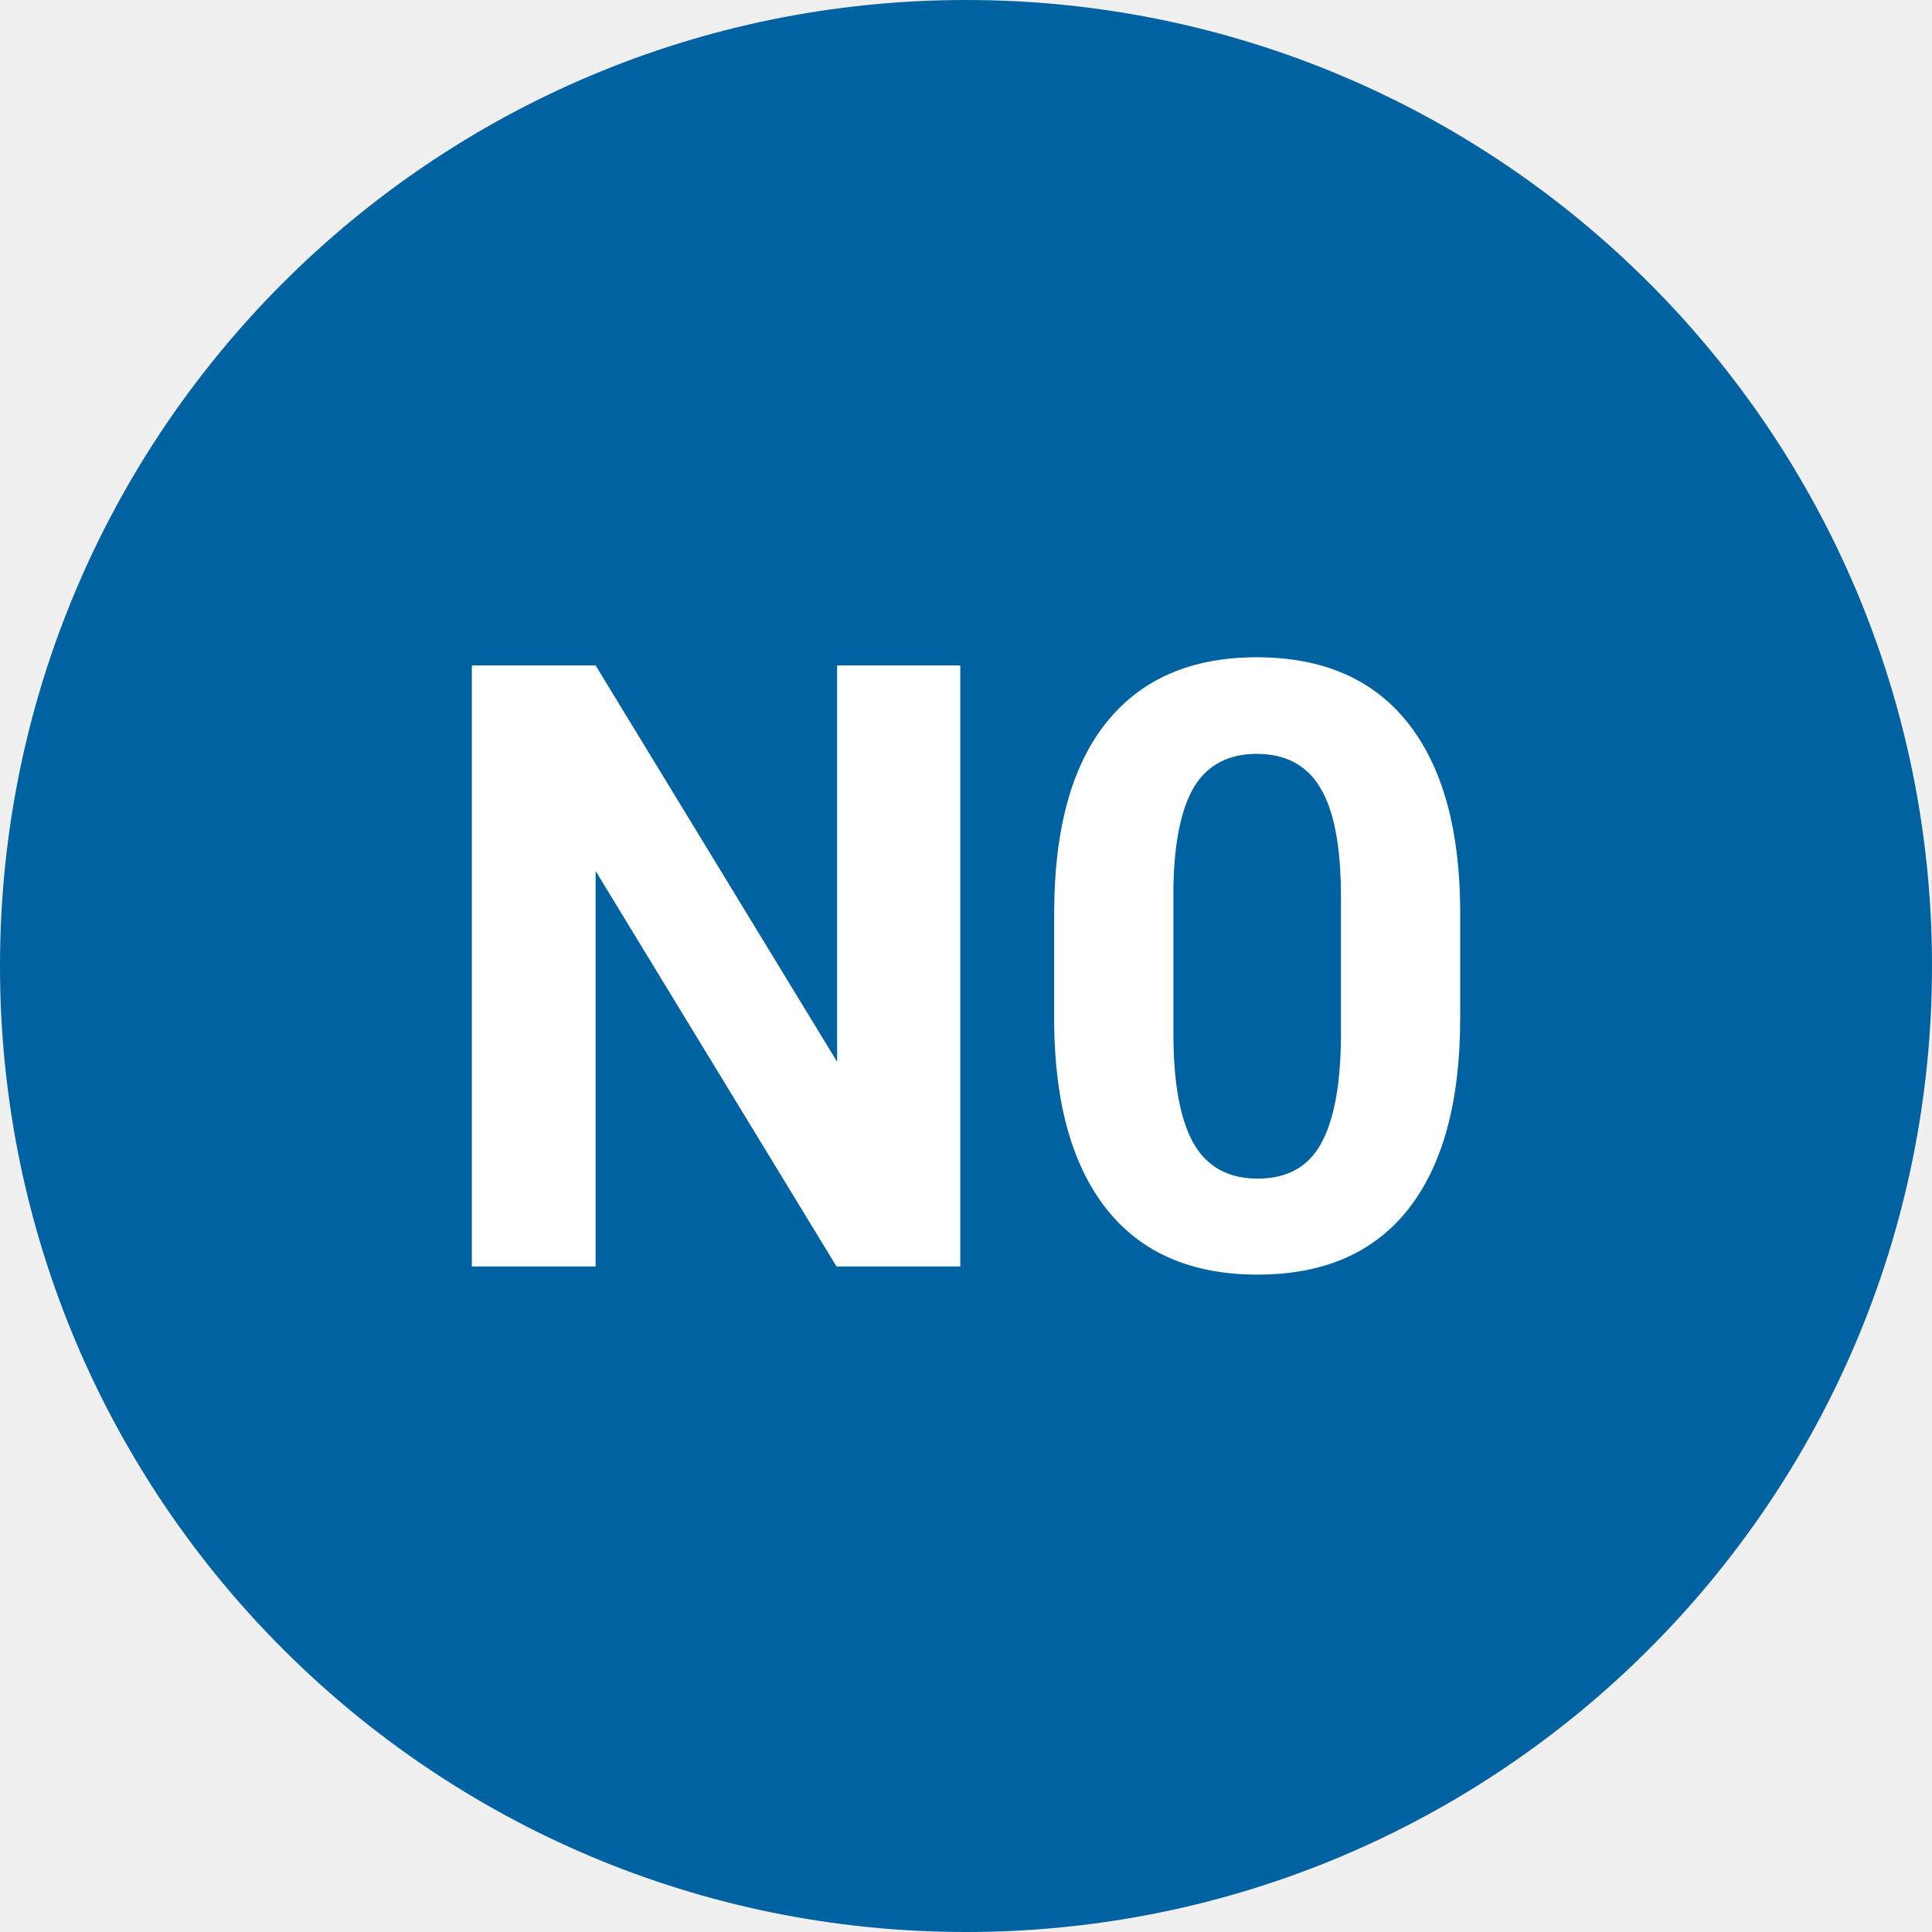
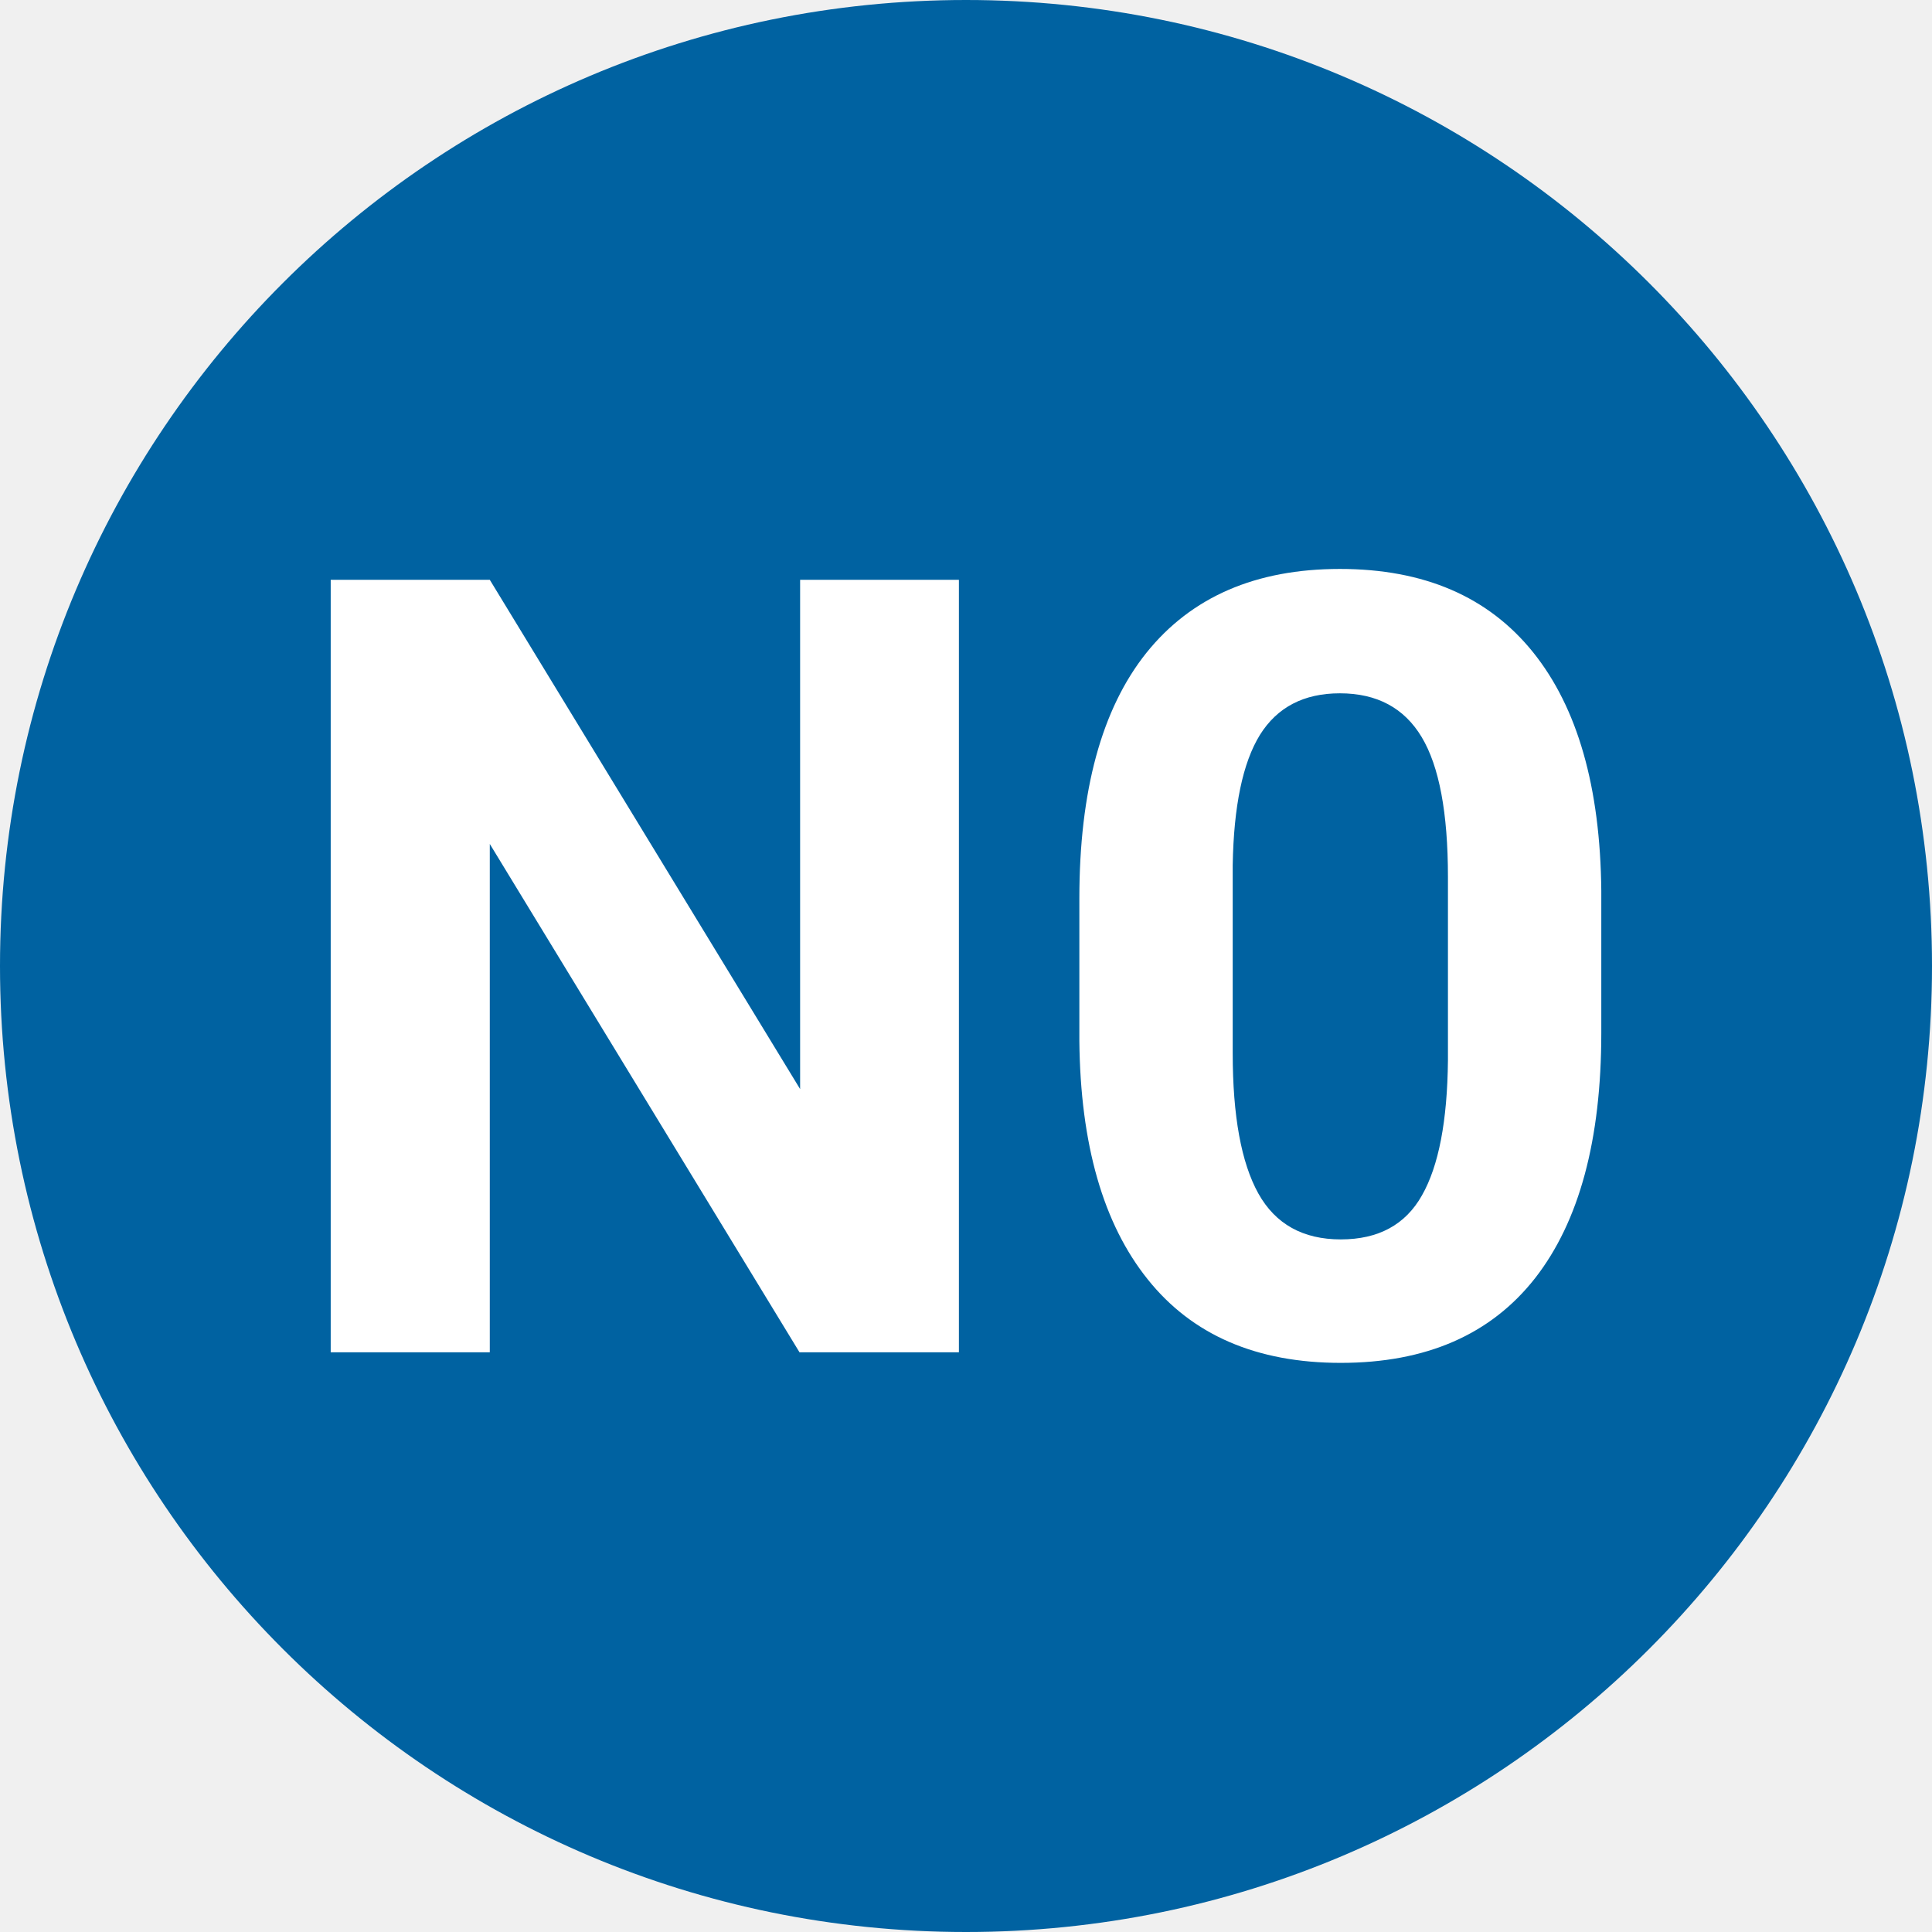
- <svg xmlns="http://www.w3.org/2000/svg" width="64" height="64">
+ <svg xmlns="http://www.w3.org/2000/svg" width="64" height="64" viewBox="0 0 64 64">
  <circle cx="32" cy="32" r="32" fill="#0062A1" />
-   <g transform="translate(13.85059 41.95312)">
-     <path d="M17.96-19.91L17.96 0L13.86 0L5.88-13.10L5.88 0L1.78 0L1.78-19.91L5.88-19.91L13.88-6.78L13.88-19.91L17.96-19.91ZM34.52-11.89L34.52-8.23Q34.52-4.10 32.81-1.91Q31.10 0.27 27.81 0.27L27.81 0.27Q24.55 0.27 22.83-1.87Q21.11-4.02 21.07-8.03L21.07-8.03L21.07-11.69Q21.07-15.86 22.80-18.02Q24.53-20.18 27.78-20.18Q31.04-20.18 32.76-18.04Q34.48-15.90 34.52-11.89L34.52-11.89ZM30.57-7.52L30.57-12.25Q30.57-14.72 29.89-15.85Q29.22-16.98 27.78-16.98L27.78-16.98Q26.39-16.98 25.72-15.91Q25.06-14.83 25.02-12.55L25.02-12.55L25.02-7.71Q25.02-5.28 25.68-4.09Q26.35-2.91 27.81-2.91L27.81-2.91Q29.26-2.91 29.90-4.05Q30.54-5.18 30.57-7.52L30.57-7.52Z" fill="#FFFFFF" />
+   <g transform="translate(8.665039 44.79688)">
+     <path d="M23.10-25.59L23.10 0L17.82 0L7.56-16.84L7.56 0L2.29 0L2.29-25.59L7.56-25.59L17.84-8.72L17.84-25.59L23.10-25.59ZM44.38-15.29L44.38-10.58Q44.38-5.27 42.19-2.46Q39.99 0.35 35.75 0.35L35.75 0.35Q31.57 0.35 29.36-2.41Q27.14-5.17 27.09-10.32L27.09-10.32L27.09-15.03Q27.09-20.39 29.31-23.17Q31.54-25.95 35.72-25.95Q39.90-25.95 42.12-23.19Q44.33-20.44 44.38-15.29L44.38-15.29ZM39.30-9.67L39.30-15.75Q39.30-18.93 38.43-20.38Q37.56-21.83 35.72-21.83L35.72-21.83Q33.93-21.83 33.07-20.45Q32.22-19.07 32.17-16.14L32.17-16.14L32.17-9.91Q32.17-6.79 33.02-5.26Q33.87-3.74 35.75-3.74L35.75-3.74Q37.62-3.74 38.44-5.20Q39.27-6.66 39.30-9.67L39.30-9.67Z" fill="#FFFFFF" />
  </g>
</svg>
